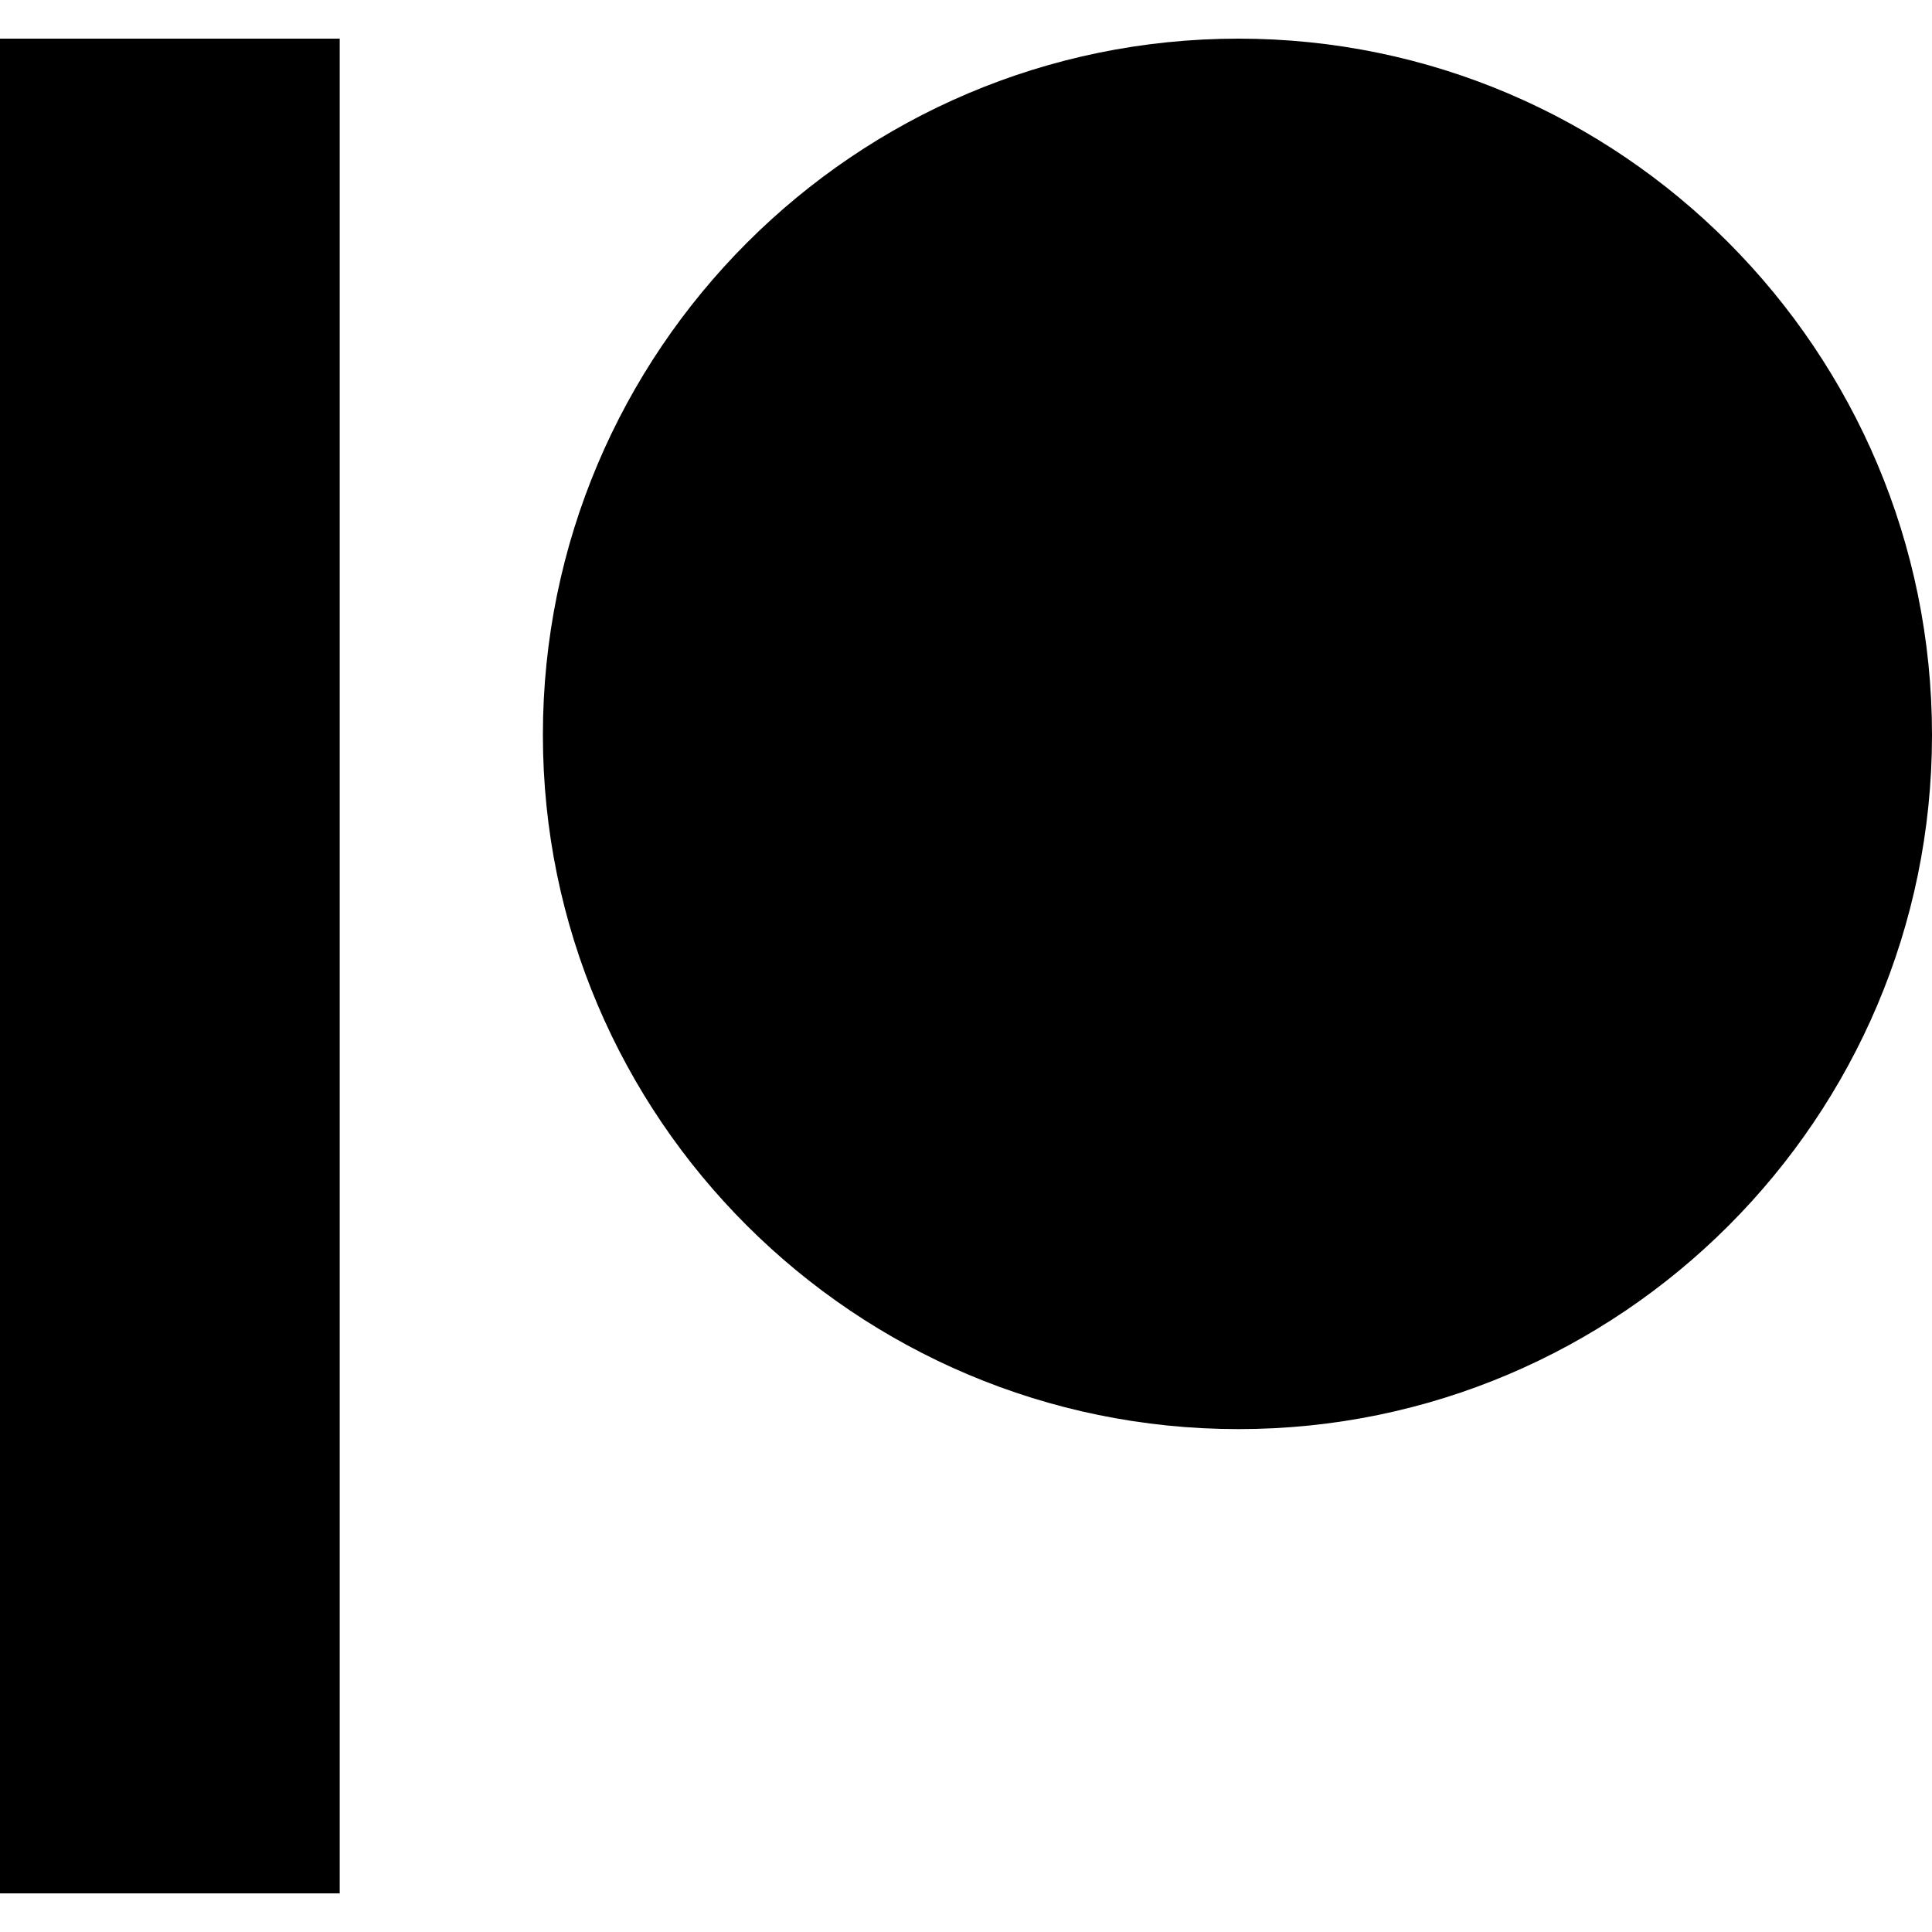
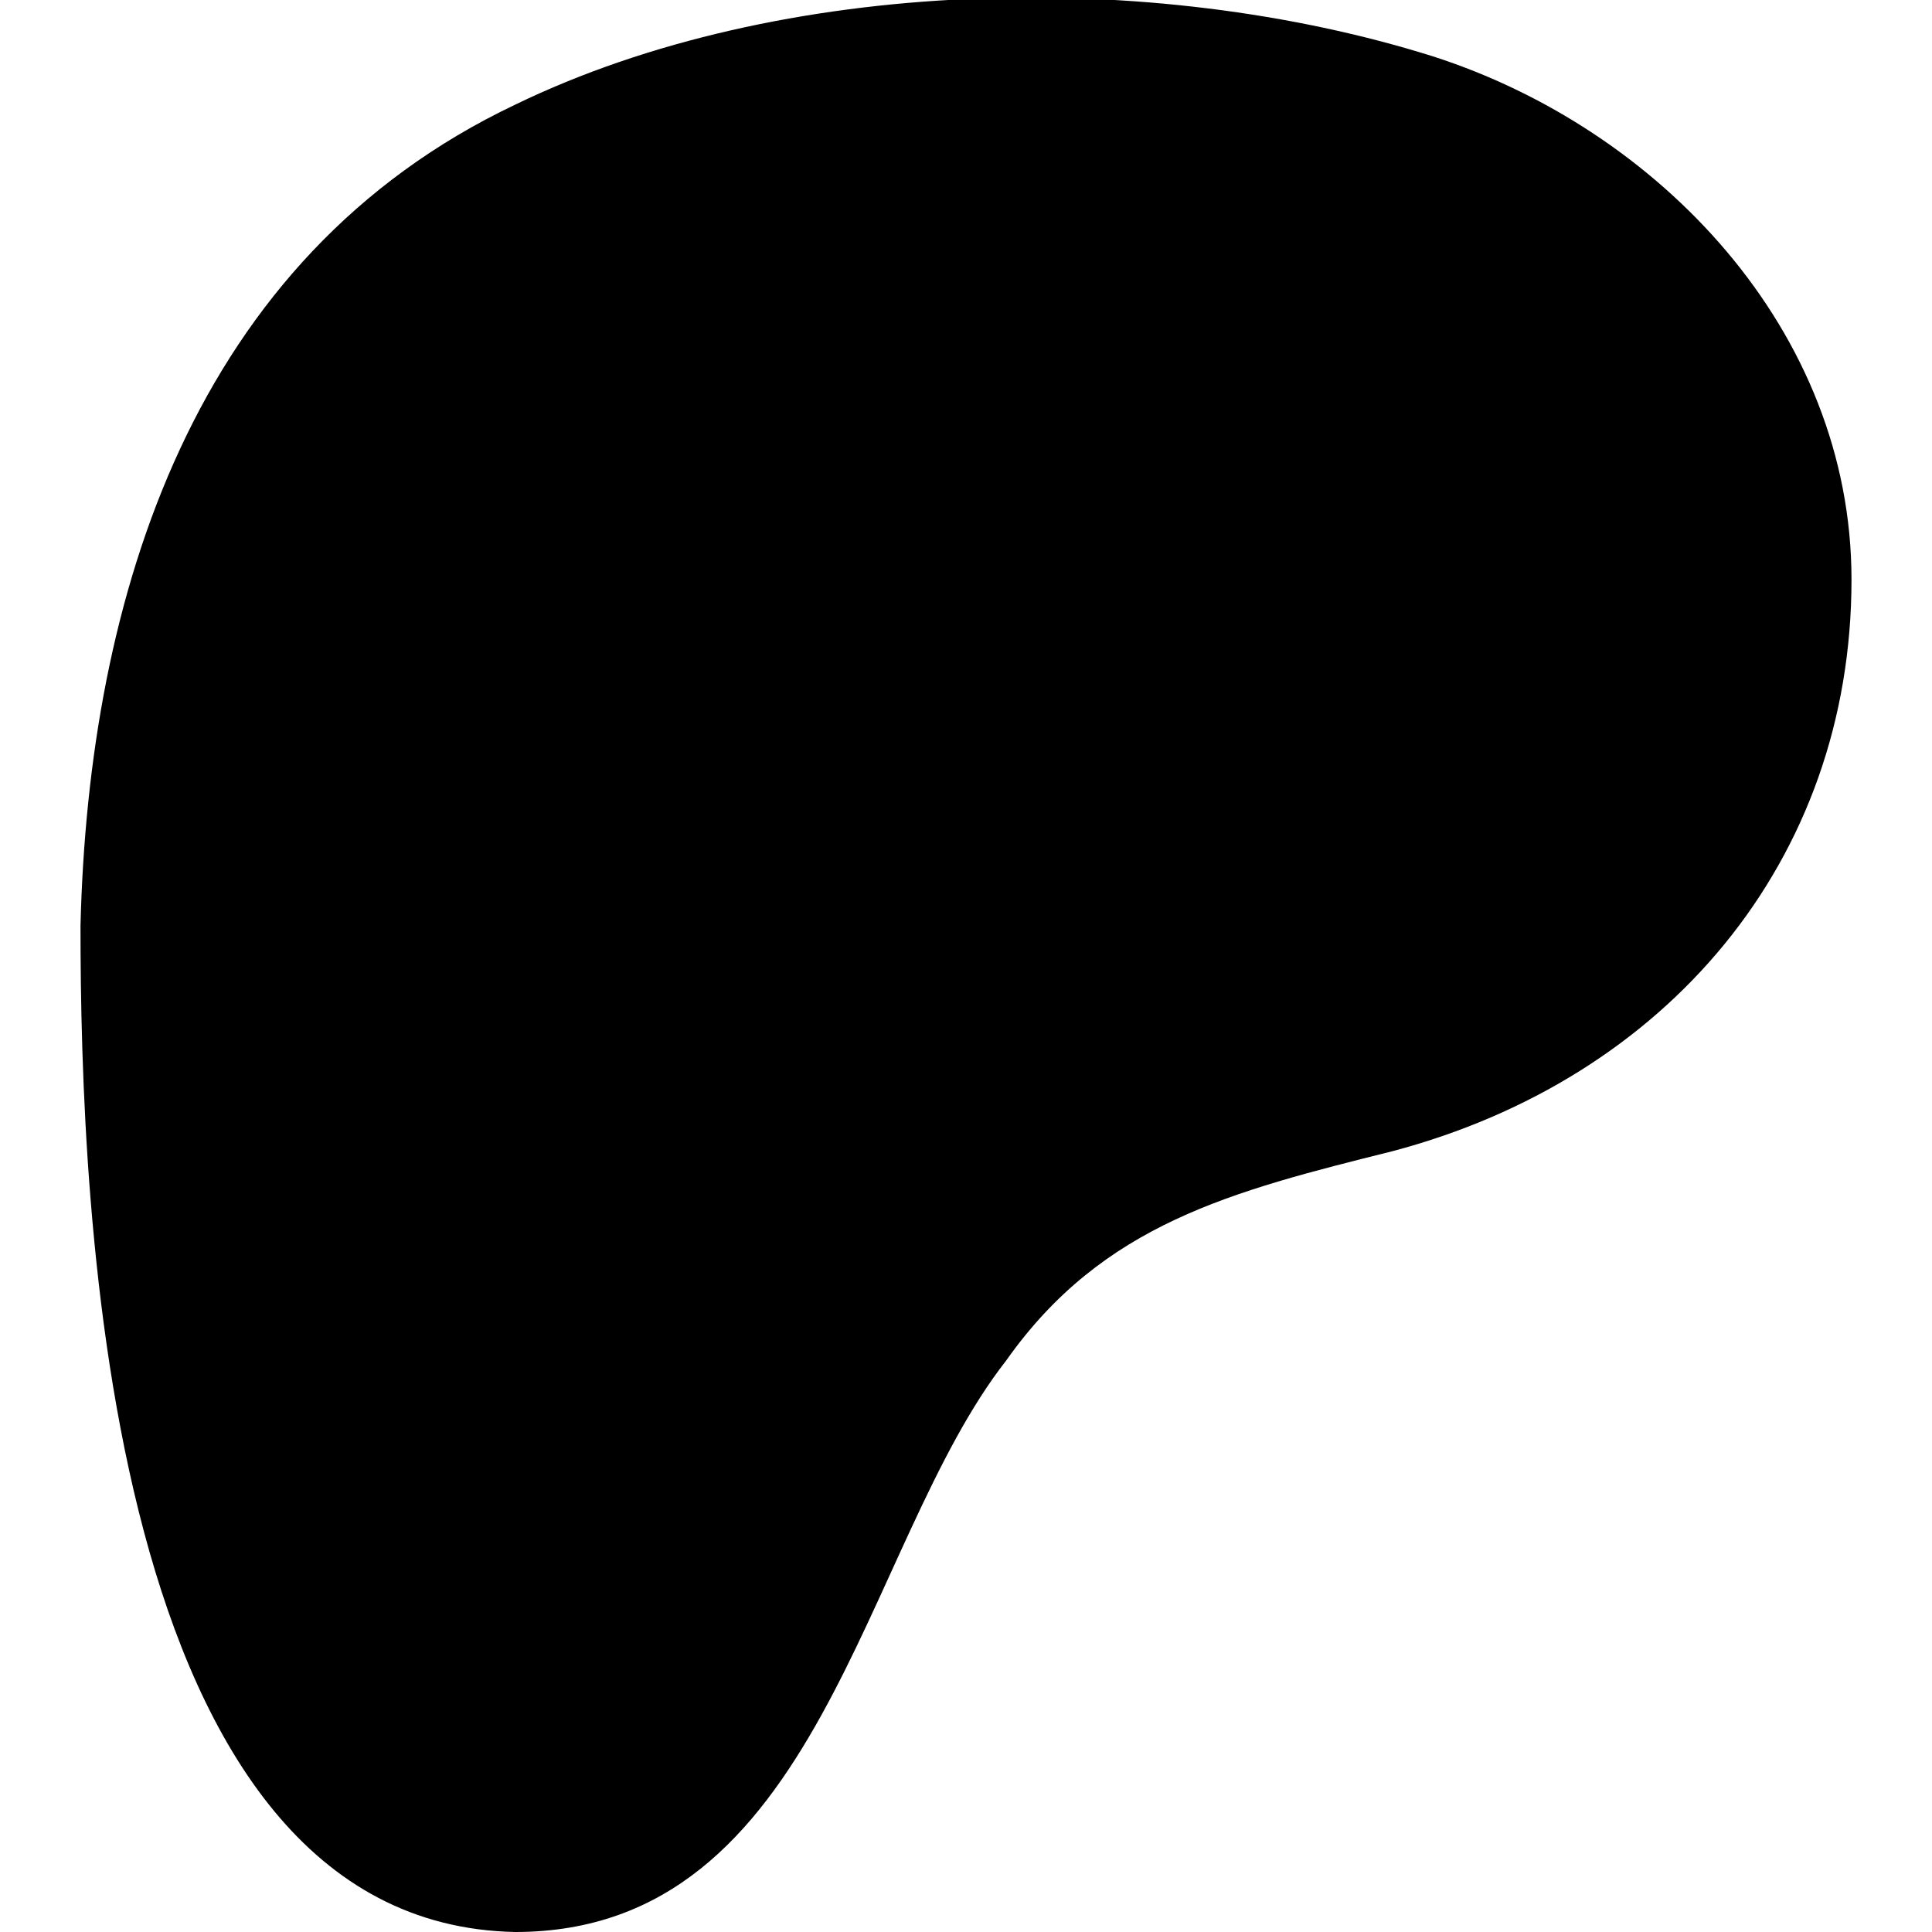
- <svg xmlns="http://www.w3.org/2000/svg" viewBox="0 0 24 24">
-   <path d="M0 .48v23.04h4.22V.48zm15.385 0c-4.764 0-8.641 3.88-8.641 8.65 0 4.755 3.877 8.623 8.641 8.623 4.75 0 8.615-3.868 8.615-8.623C24 4.36 20.136.48 15.385.48z" fill="currentColor" />
+ <svg xmlns="http://www.w3.org/2000/svg" version="1.1" id="Layer_1" x="0px" y="0px" viewBox="0 0 24 24" style="enable-background:new 0 0 24 24;" xml:space="preserve">
+   <path fill="currentColor" d="M23,7.2c0-3.1-2.4-5.6-5.2-6.5c-3.5-1.1-8.1-1-11.4,0.6C2.4,3.2,1.1,7.4,1,11.5C1,15,1.3,23.9,6.4,24c3.8,0,4.3-4.8,6.1-7.1  c1.2-1.7,2.8-2.1,4.8-2.6C20.7,13.4,23,10.7,23,7.2z" />
</svg>
